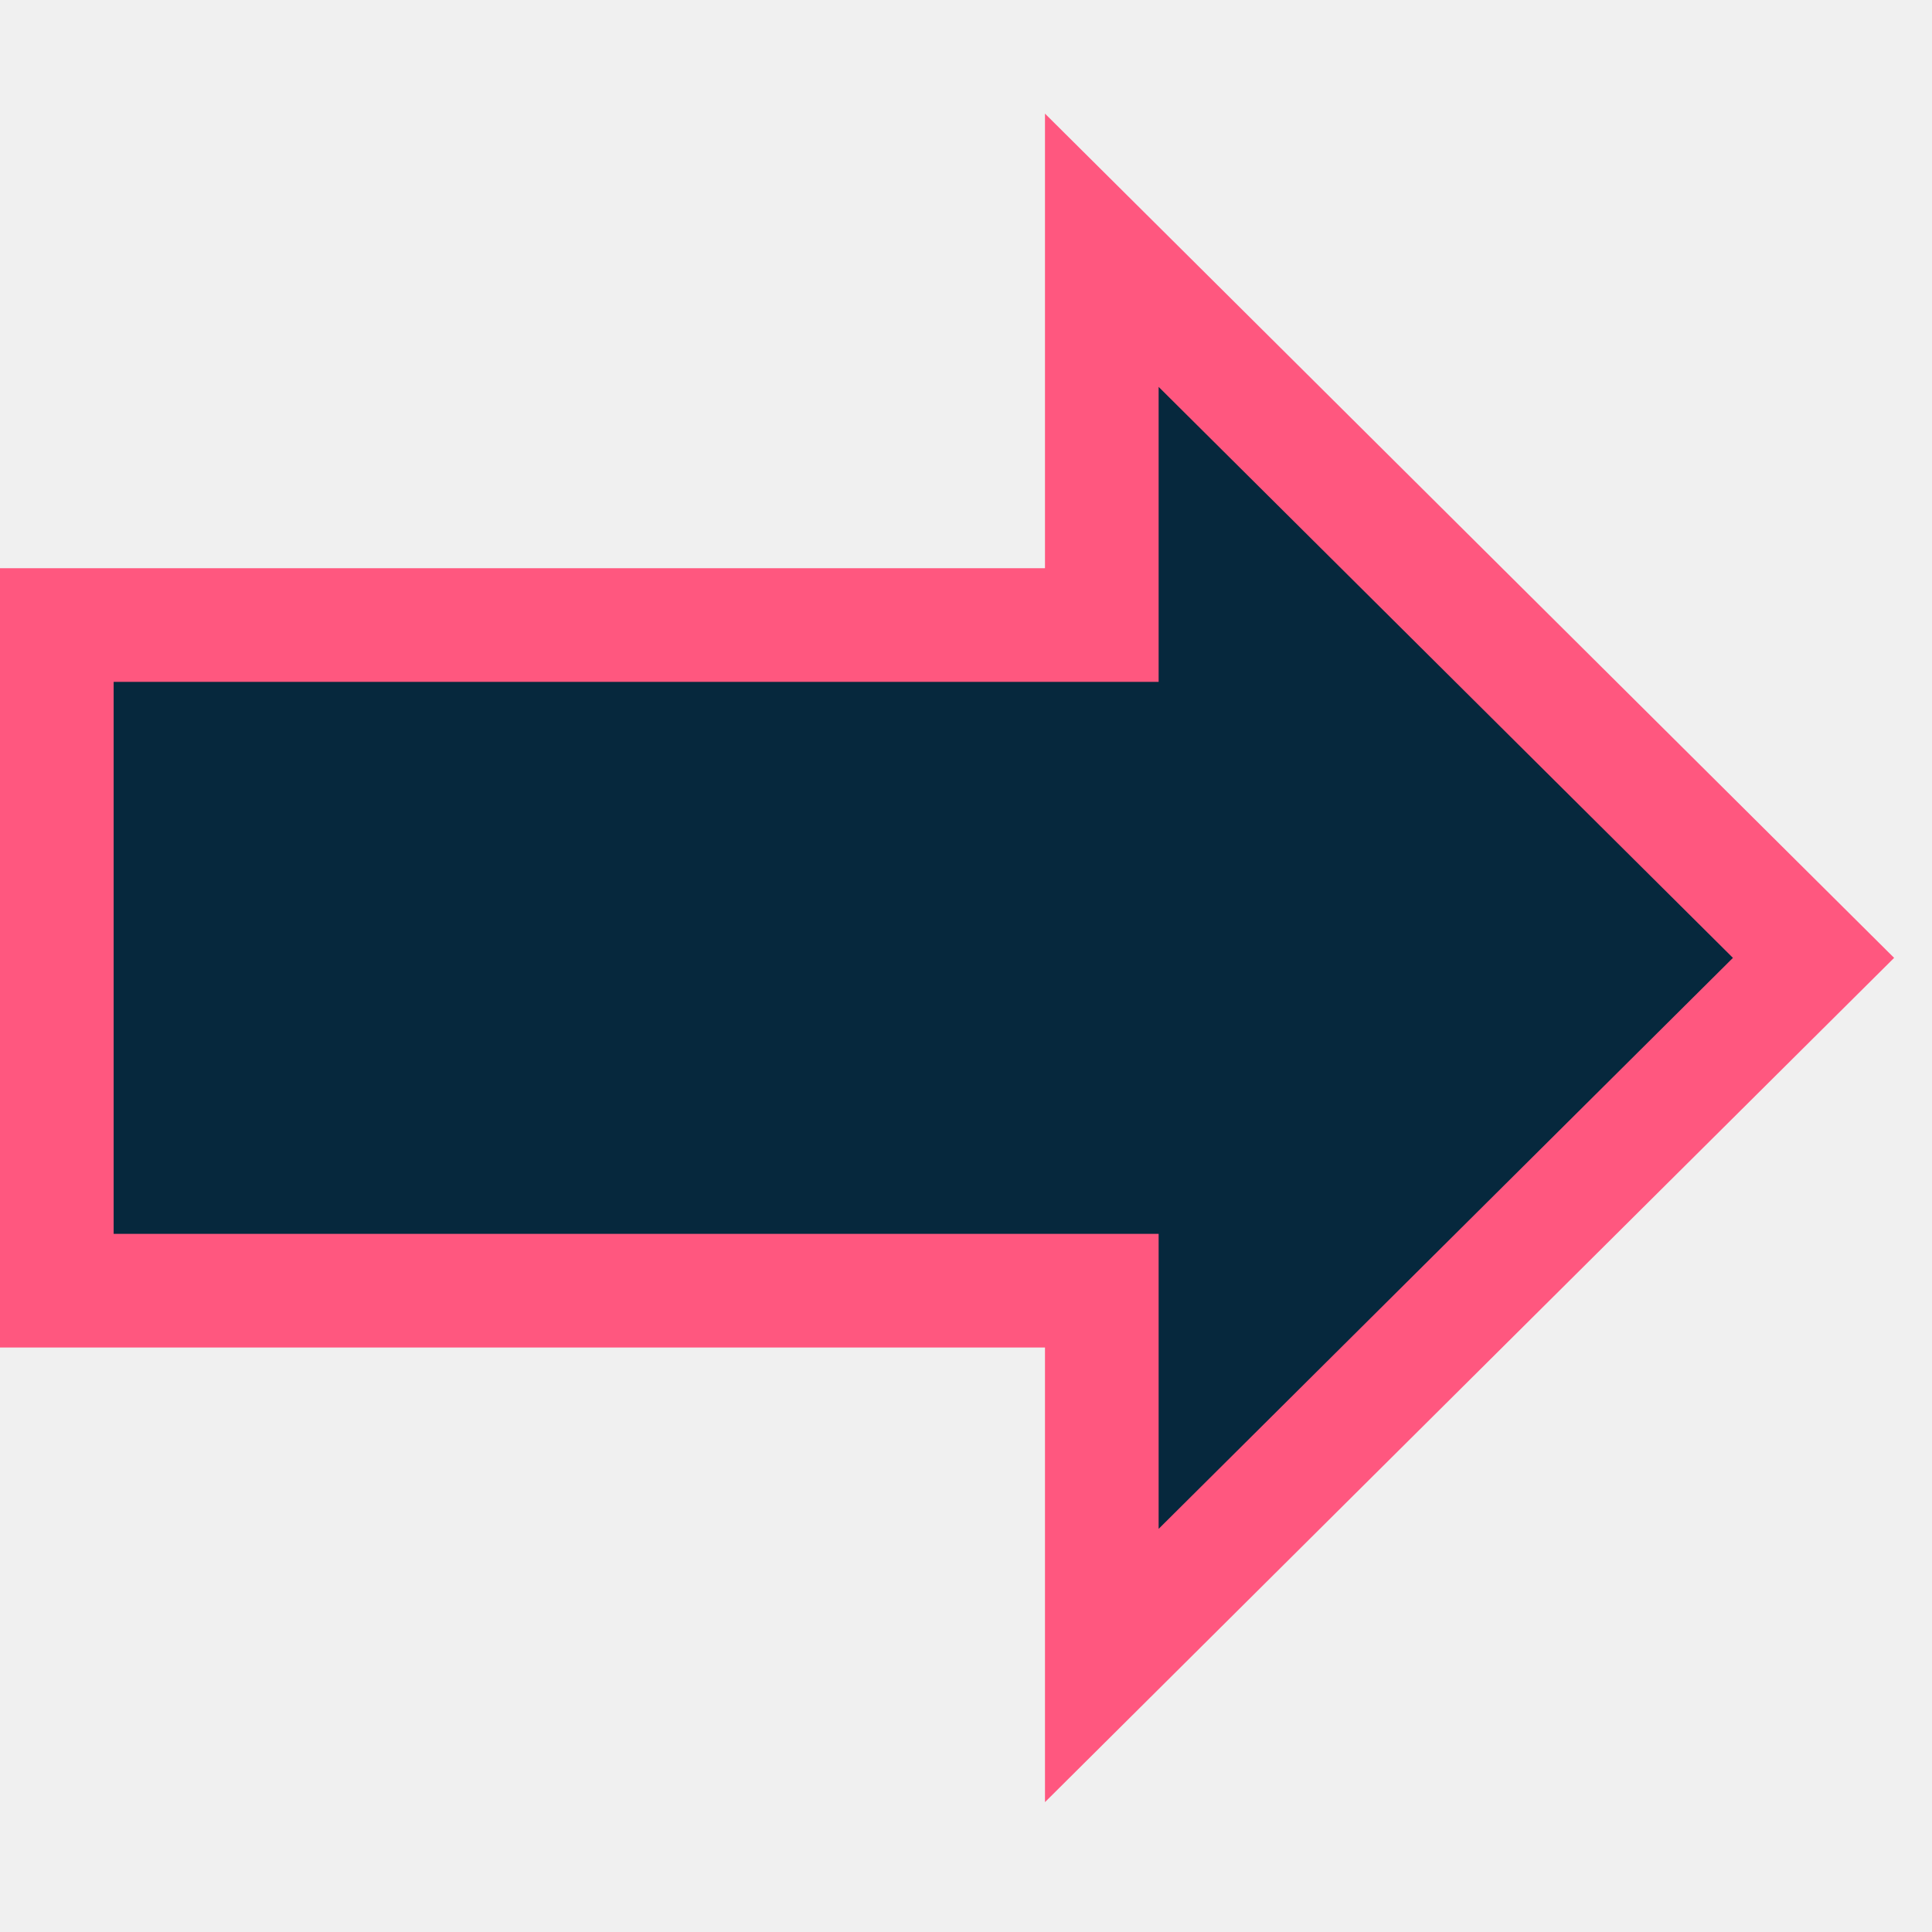
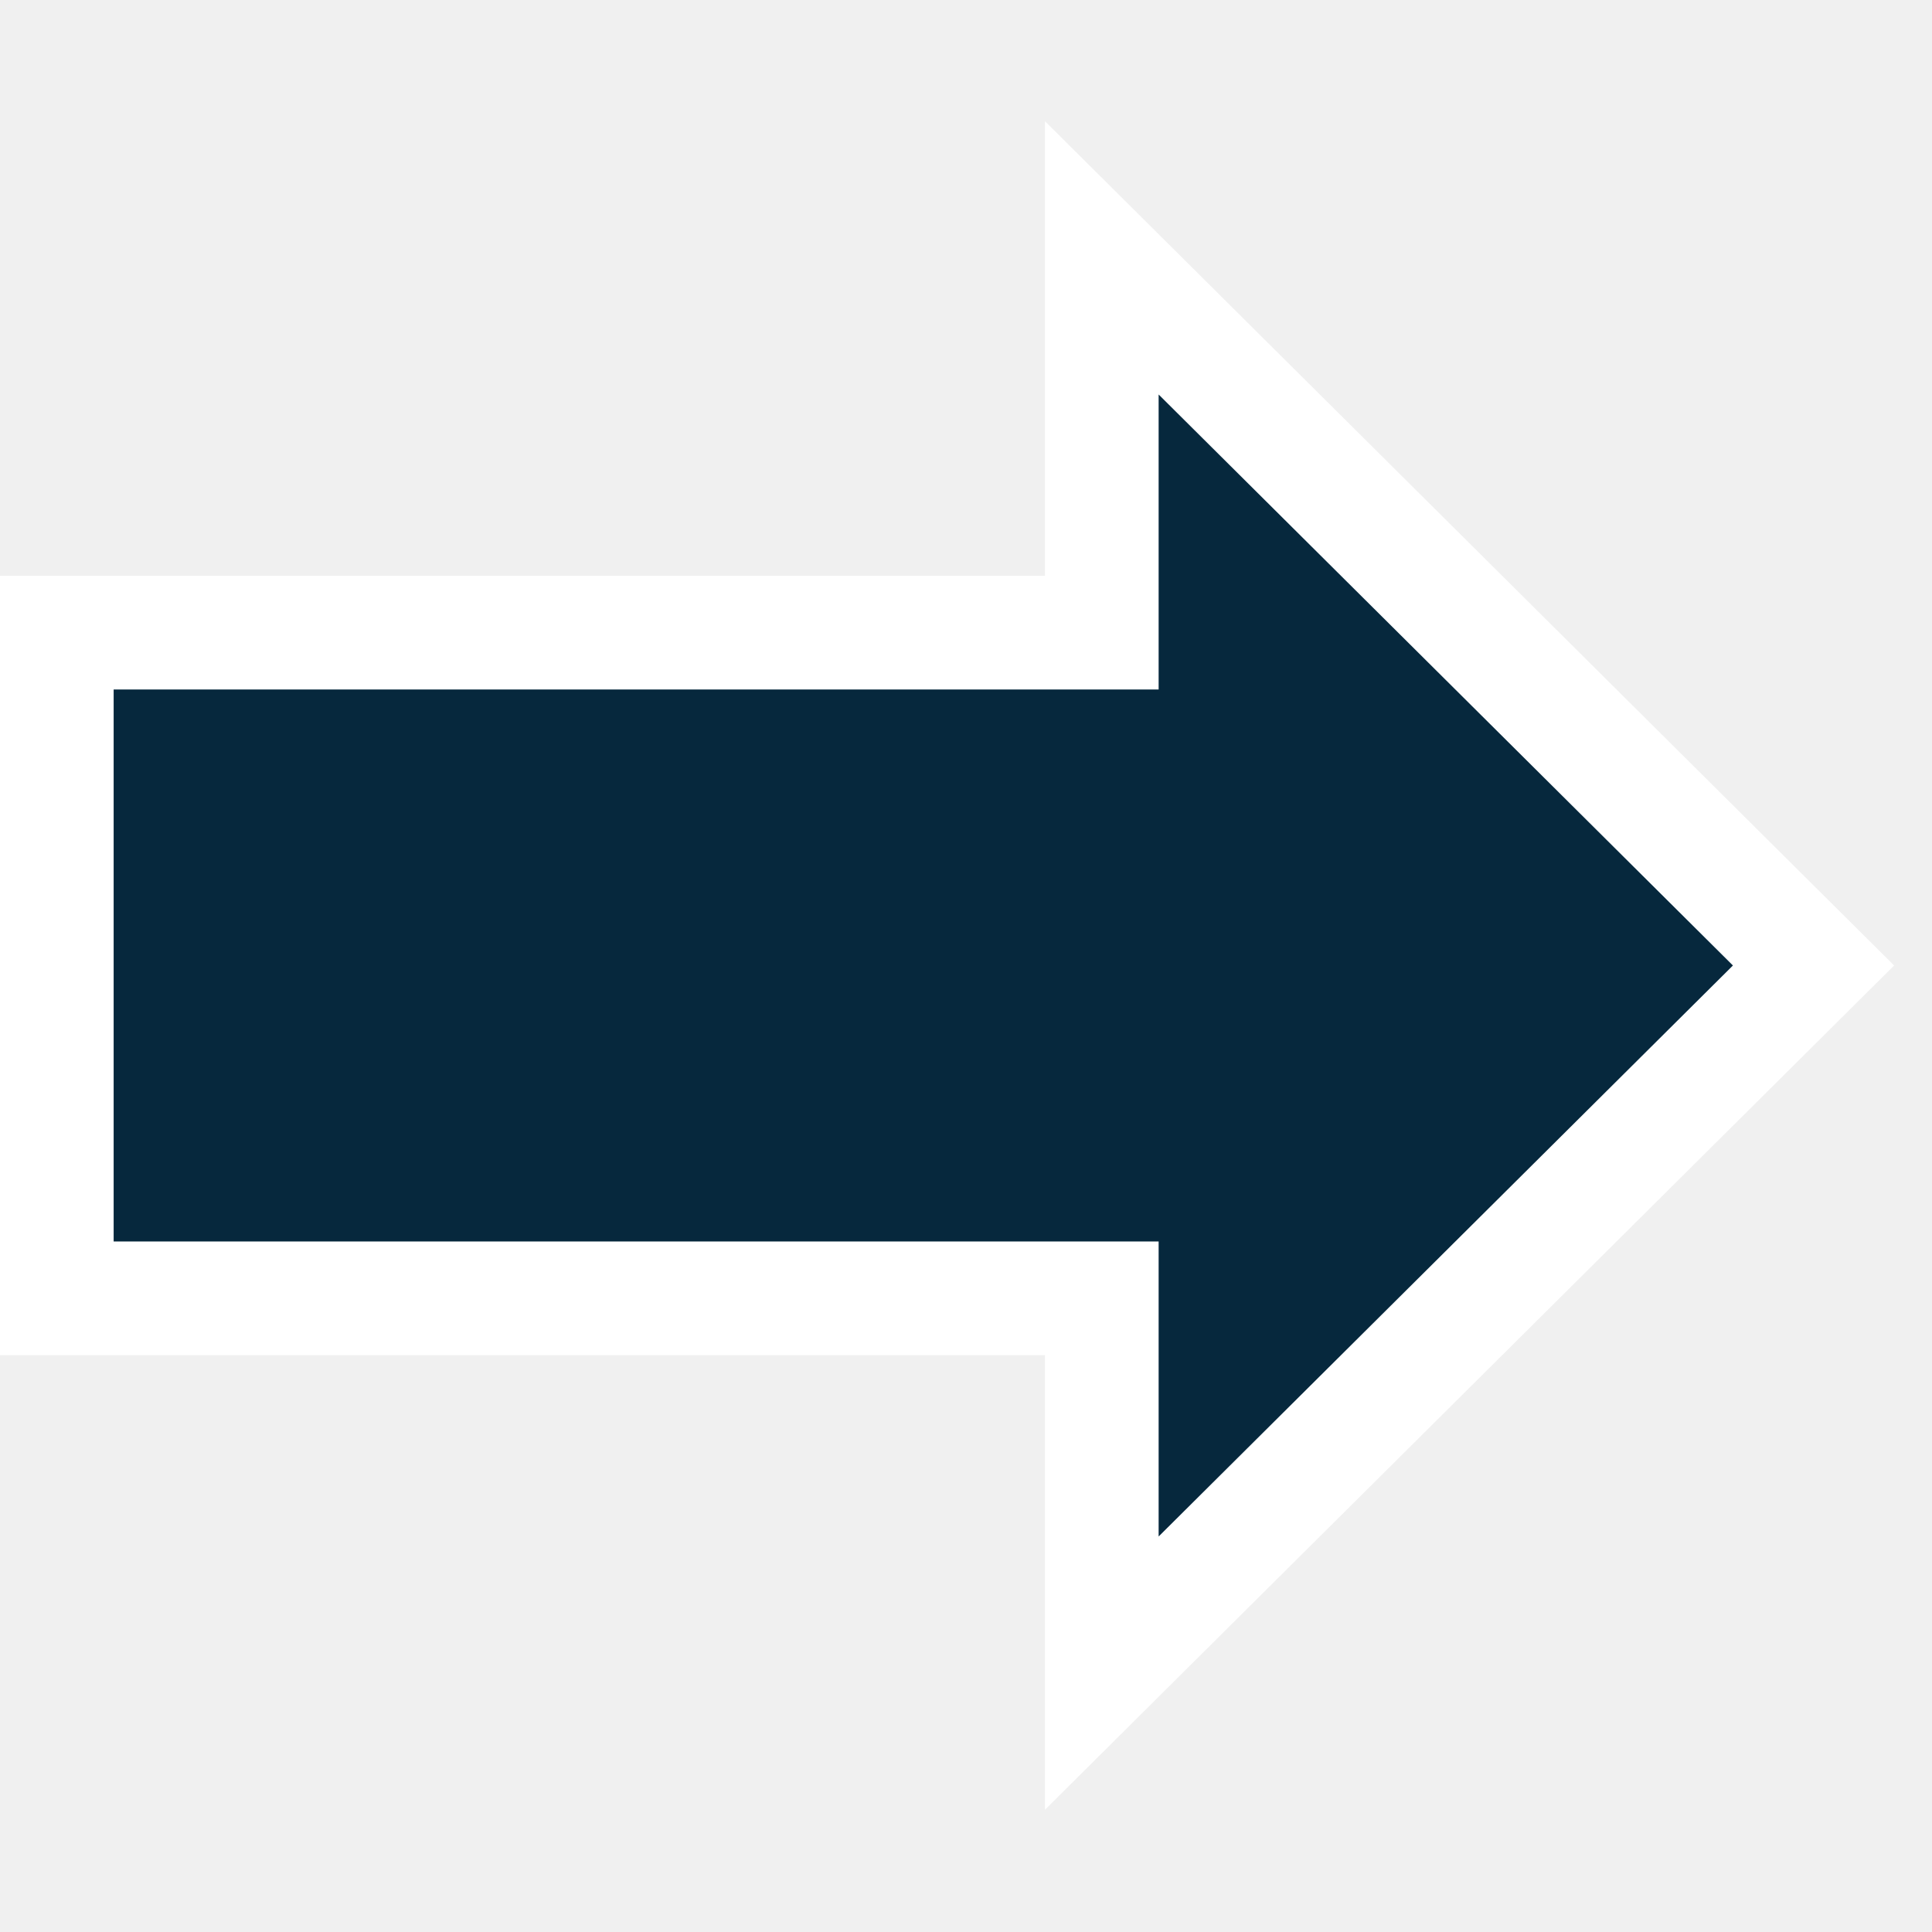
<svg xmlns="http://www.w3.org/2000/svg" width="50" height="50" viewBox="0 0 34 30" fill="none">
-   <path d="M19.39 2.404L31.915 14.857L19.39 27.31L19.39 21.714L19.39 20.714L18.39 20.714L1 20.714L1 9L18.39 9L19.39 9L19.39 8L19.39 2.404Z" fill="#06283D" stroke="#FF577F" stroke-width="2" />
+   <path d="M19.39 2.538L31.915 14.991L19.39 27.444L19.39 21.848L19.39 20.848L18.39 20.848L1 20.848L1 9.134L18.39 9.134L19.39 9.134L19.39 8.134L19.39 2.538Z" fill="#06283D" stroke="white" stroke-width="2" />
</svg>
